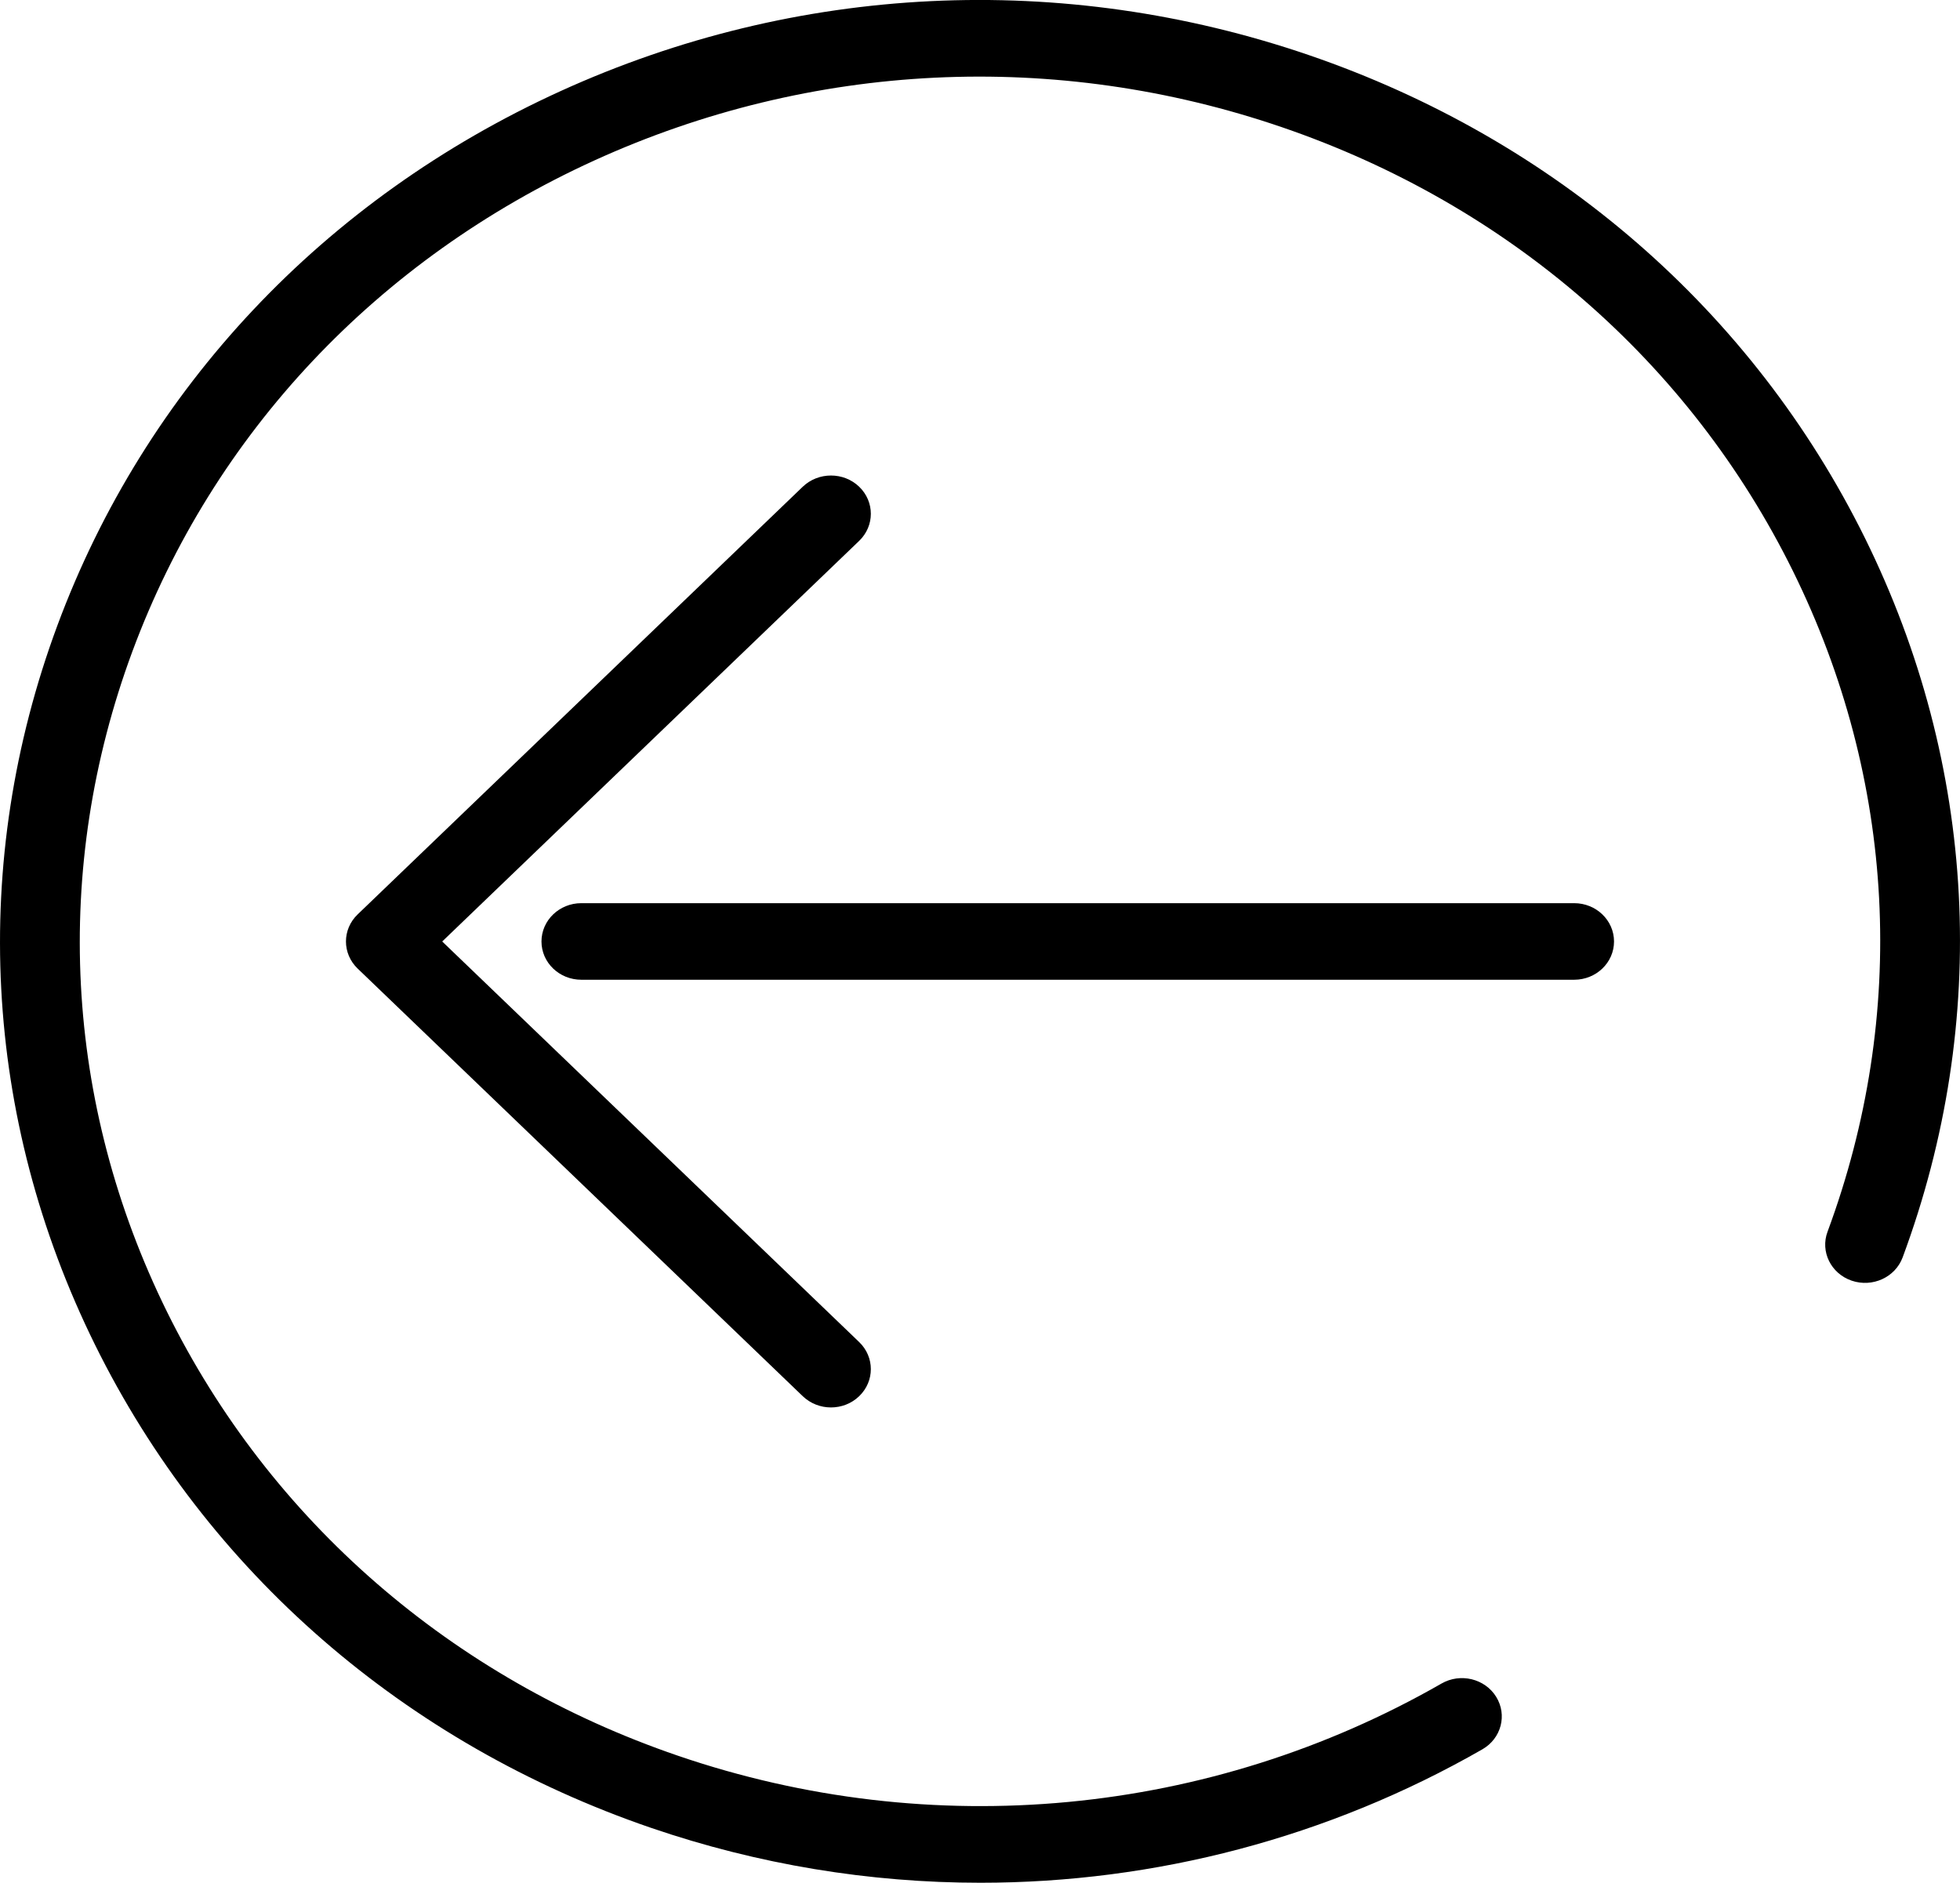
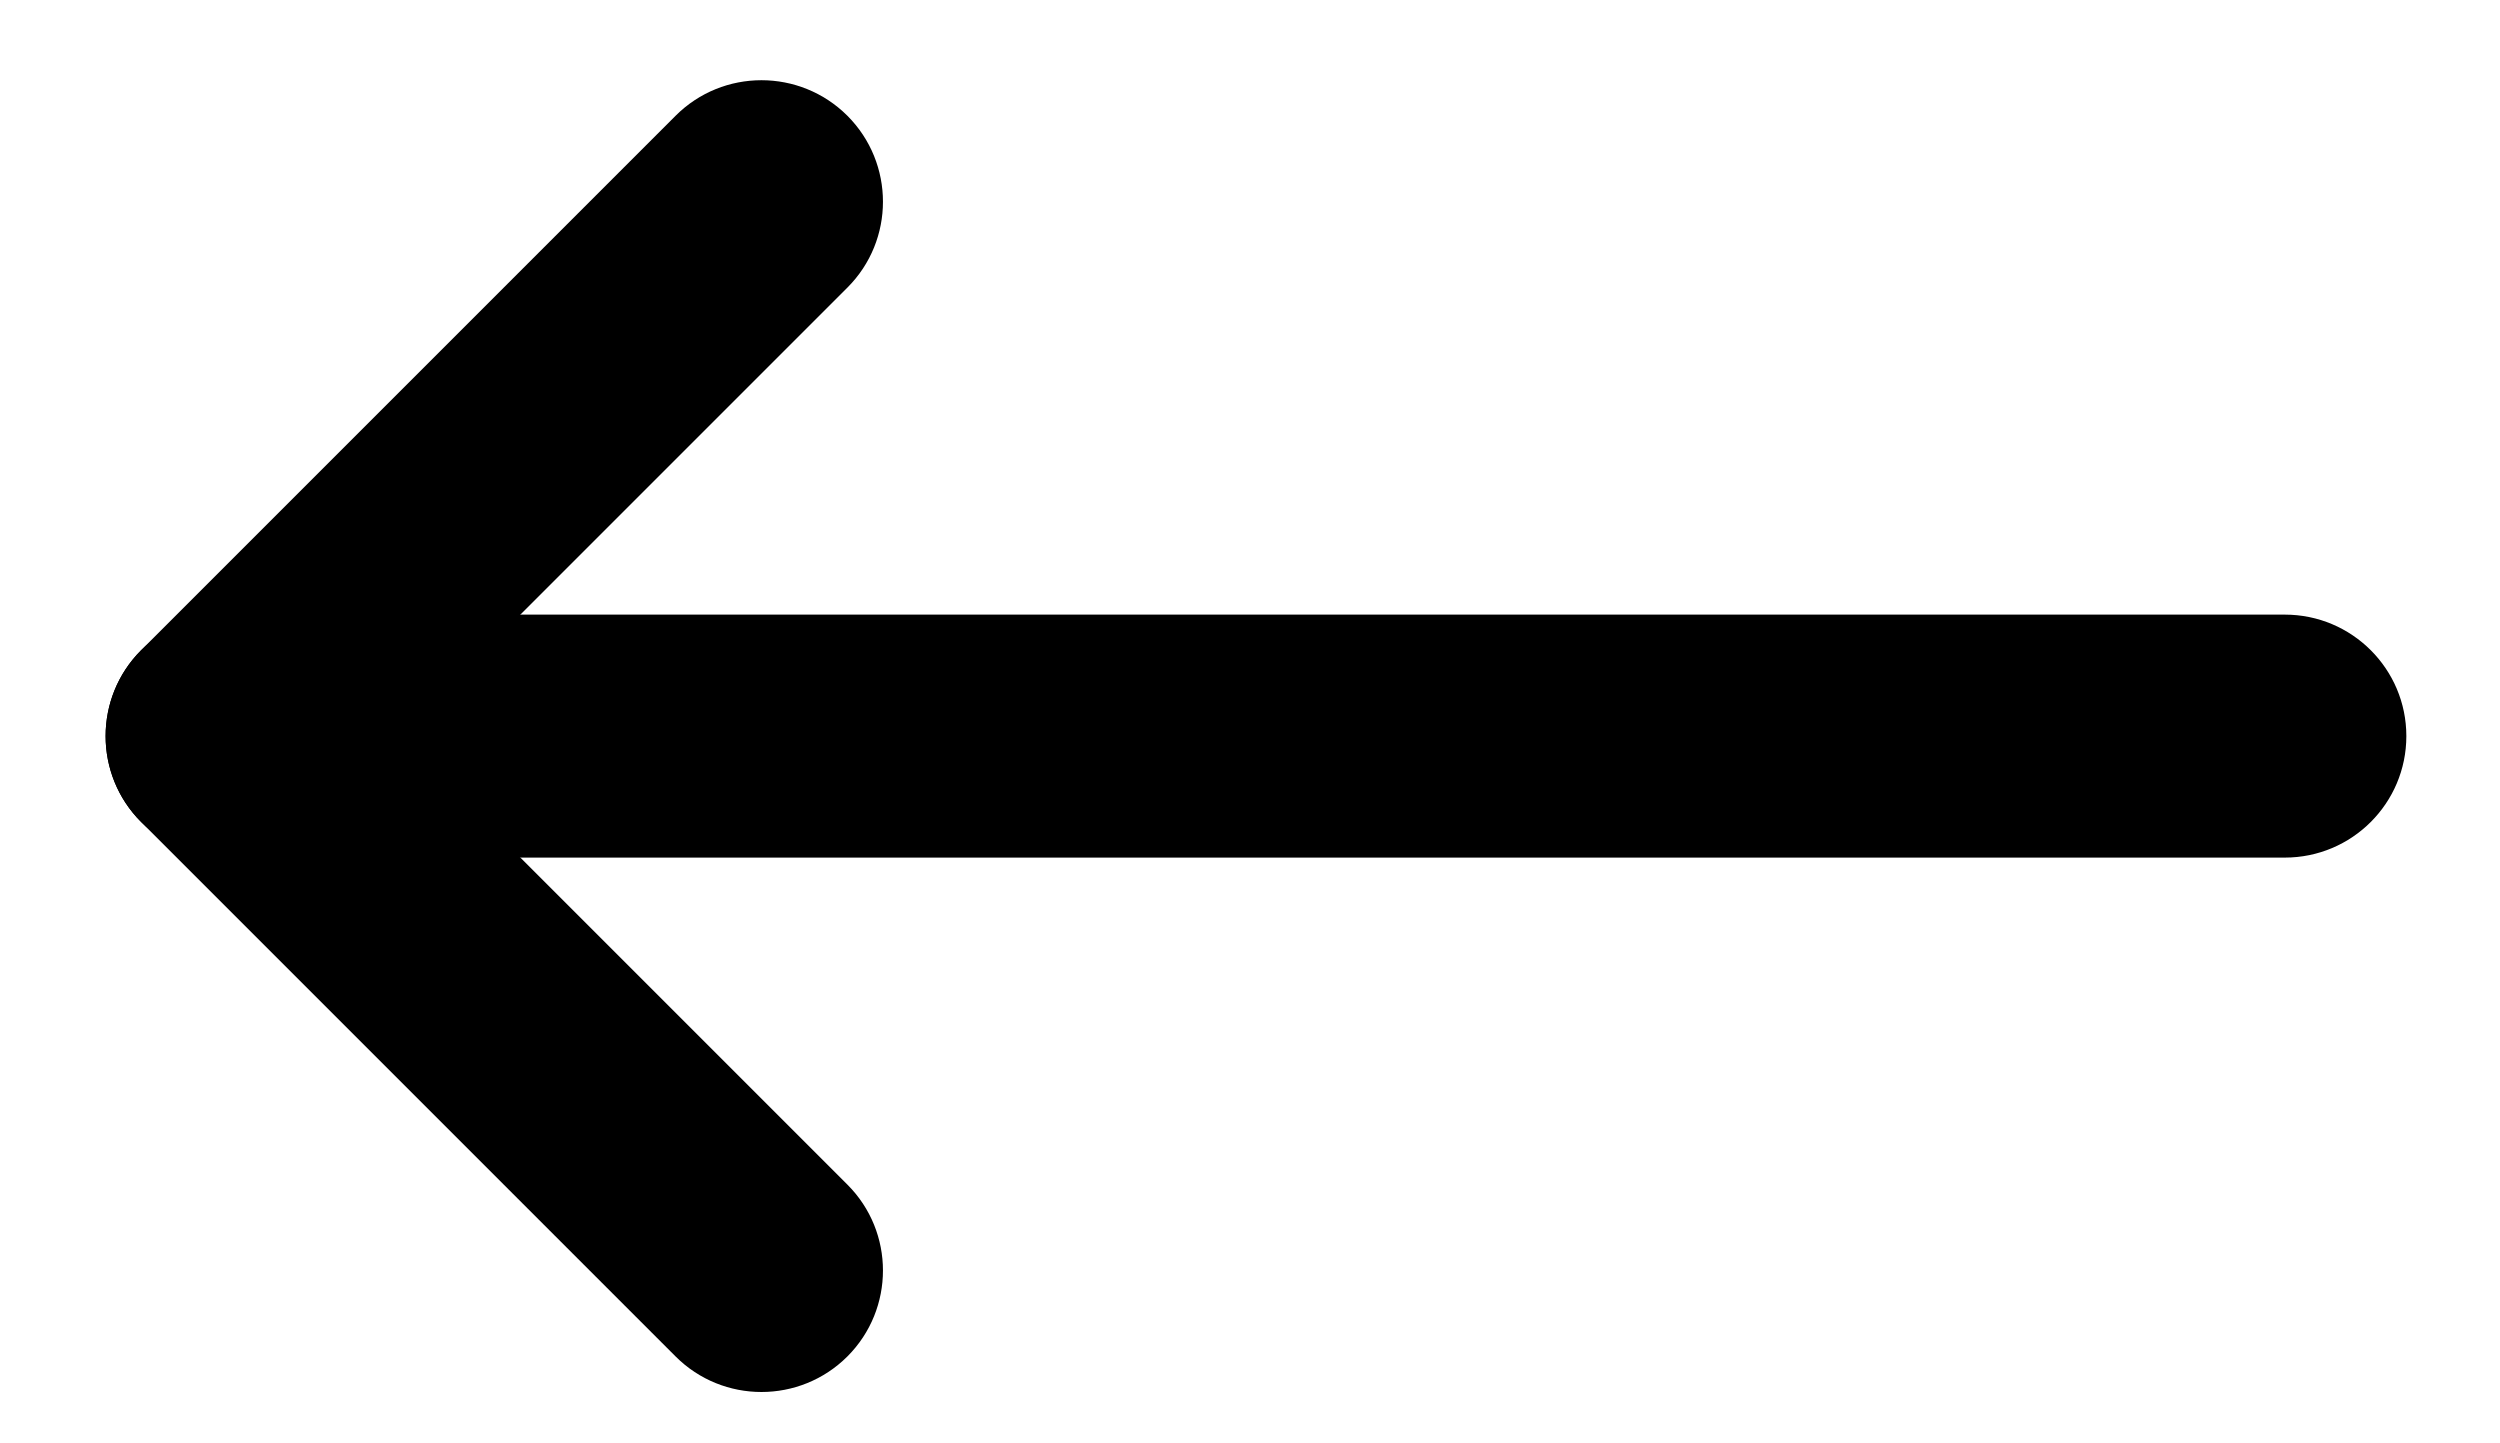
- <svg xmlns="http://www.w3.org/2000/svg" style="isolation:isolate" viewBox="19.3 22.062 35.6 34.2" width="35.6" height="34.2">
-   <g>
-     <g>
-       <path d=" M 20.342 33.424 C 21.938 29.124 25.181 25.677 29.475 23.72 C 33.768 21.763 38.598 21.53 43.074 23.063 C 47.55 24.596 51.137 27.712 53.174 31.837 C 55.21 35.962 55.453 40.603 53.858 44.903 C 53.723 45.265 53.309 45.454 52.932 45.325 C 52.556 45.196 52.359 44.798 52.494 44.436 C 53.959 40.486 53.736 36.223 51.865 32.434 C 49.994 28.644 46.699 25.782 42.588 24.374 C 38.476 22.965 34.039 23.18 30.095 24.977 C 26.151 26.775 23.172 29.941 21.706 33.891 C 20.241 37.842 20.464 42.104 22.335 45.894 C 24.206 49.683 27.501 52.546 31.612 53.954 C 36.221 55.532 41.277 55.055 45.483 52.643 C 45.826 52.446 46.271 52.554 46.475 52.884 C 46.68 53.214 46.568 53.641 46.225 53.838 C 43.424 55.444 40.278 56.262 37.108 56.262 C 35.096 56.262 33.074 55.932 31.126 55.265 C 26.65 53.731 23.063 50.615 21.026 46.49 C 18.99 42.365 18.747 37.725 20.342 33.424 Z " fill="rgb(0,0,0)" />
-       <path d=" M 29.135 39.164 C 29.135 38.78 29.459 38.468 29.859 38.468 L 47.892 38.468 C 48.292 38.468 48.616 38.78 48.616 39.164 C 48.616 39.548 48.292 39.859 47.892 39.859 L 29.859 39.859 C 29.459 39.859 29.135 39.548 29.135 39.164 Z " fill="rgb(0,0,0)" />
-       <path d=" M 34.905 46.44 C 35.188 46.712 35.188 47.152 34.905 47.424 C 34.764 47.56 34.579 47.628 34.393 47.628 C 34.208 47.628 34.023 47.56 33.881 47.424 L 25.796 39.656 C 25.513 39.384 25.513 38.943 25.796 38.672 L 33.881 30.903 C 34.164 30.632 34.623 30.632 34.905 30.903 C 35.188 31.175 35.188 31.615 34.905 31.887 L 27.332 39.164 L 34.905 46.44 Z " fill="rgb(0,0,0)" />
-     </g>
-   </g>
+ <svg xmlns="http://www.w3.org/2000/svg" width="26" height="15" viewBox="0 0 26 15" fill="none">
+   <rect x="1.128" y="6.392" width="23.898" height="2.527" rx="1.264" fill="black" />
+   <path d="M1.468 8.549C0.975 8.056 0.975 7.255 1.468 6.762L7.026 1.204C7.519 0.711 8.319 0.711 8.813 1.204C9.306 1.698 9.306 2.498 8.813 2.991L3.255 8.549C2.762 9.042 1.962 9.042 1.468 8.549Z" fill="black" />
+   <path d="M1.468 6.762C1.962 6.269 2.762 6.269 3.255 6.762L8.813 12.32C9.306 12.813 9.306 13.613 8.813 14.107C8.319 14.6 7.519 14.6 7.026 14.107L1.468 8.549C0.975 8.056 0.975 7.255 1.468 6.762Z" fill="black" />
</svg>
